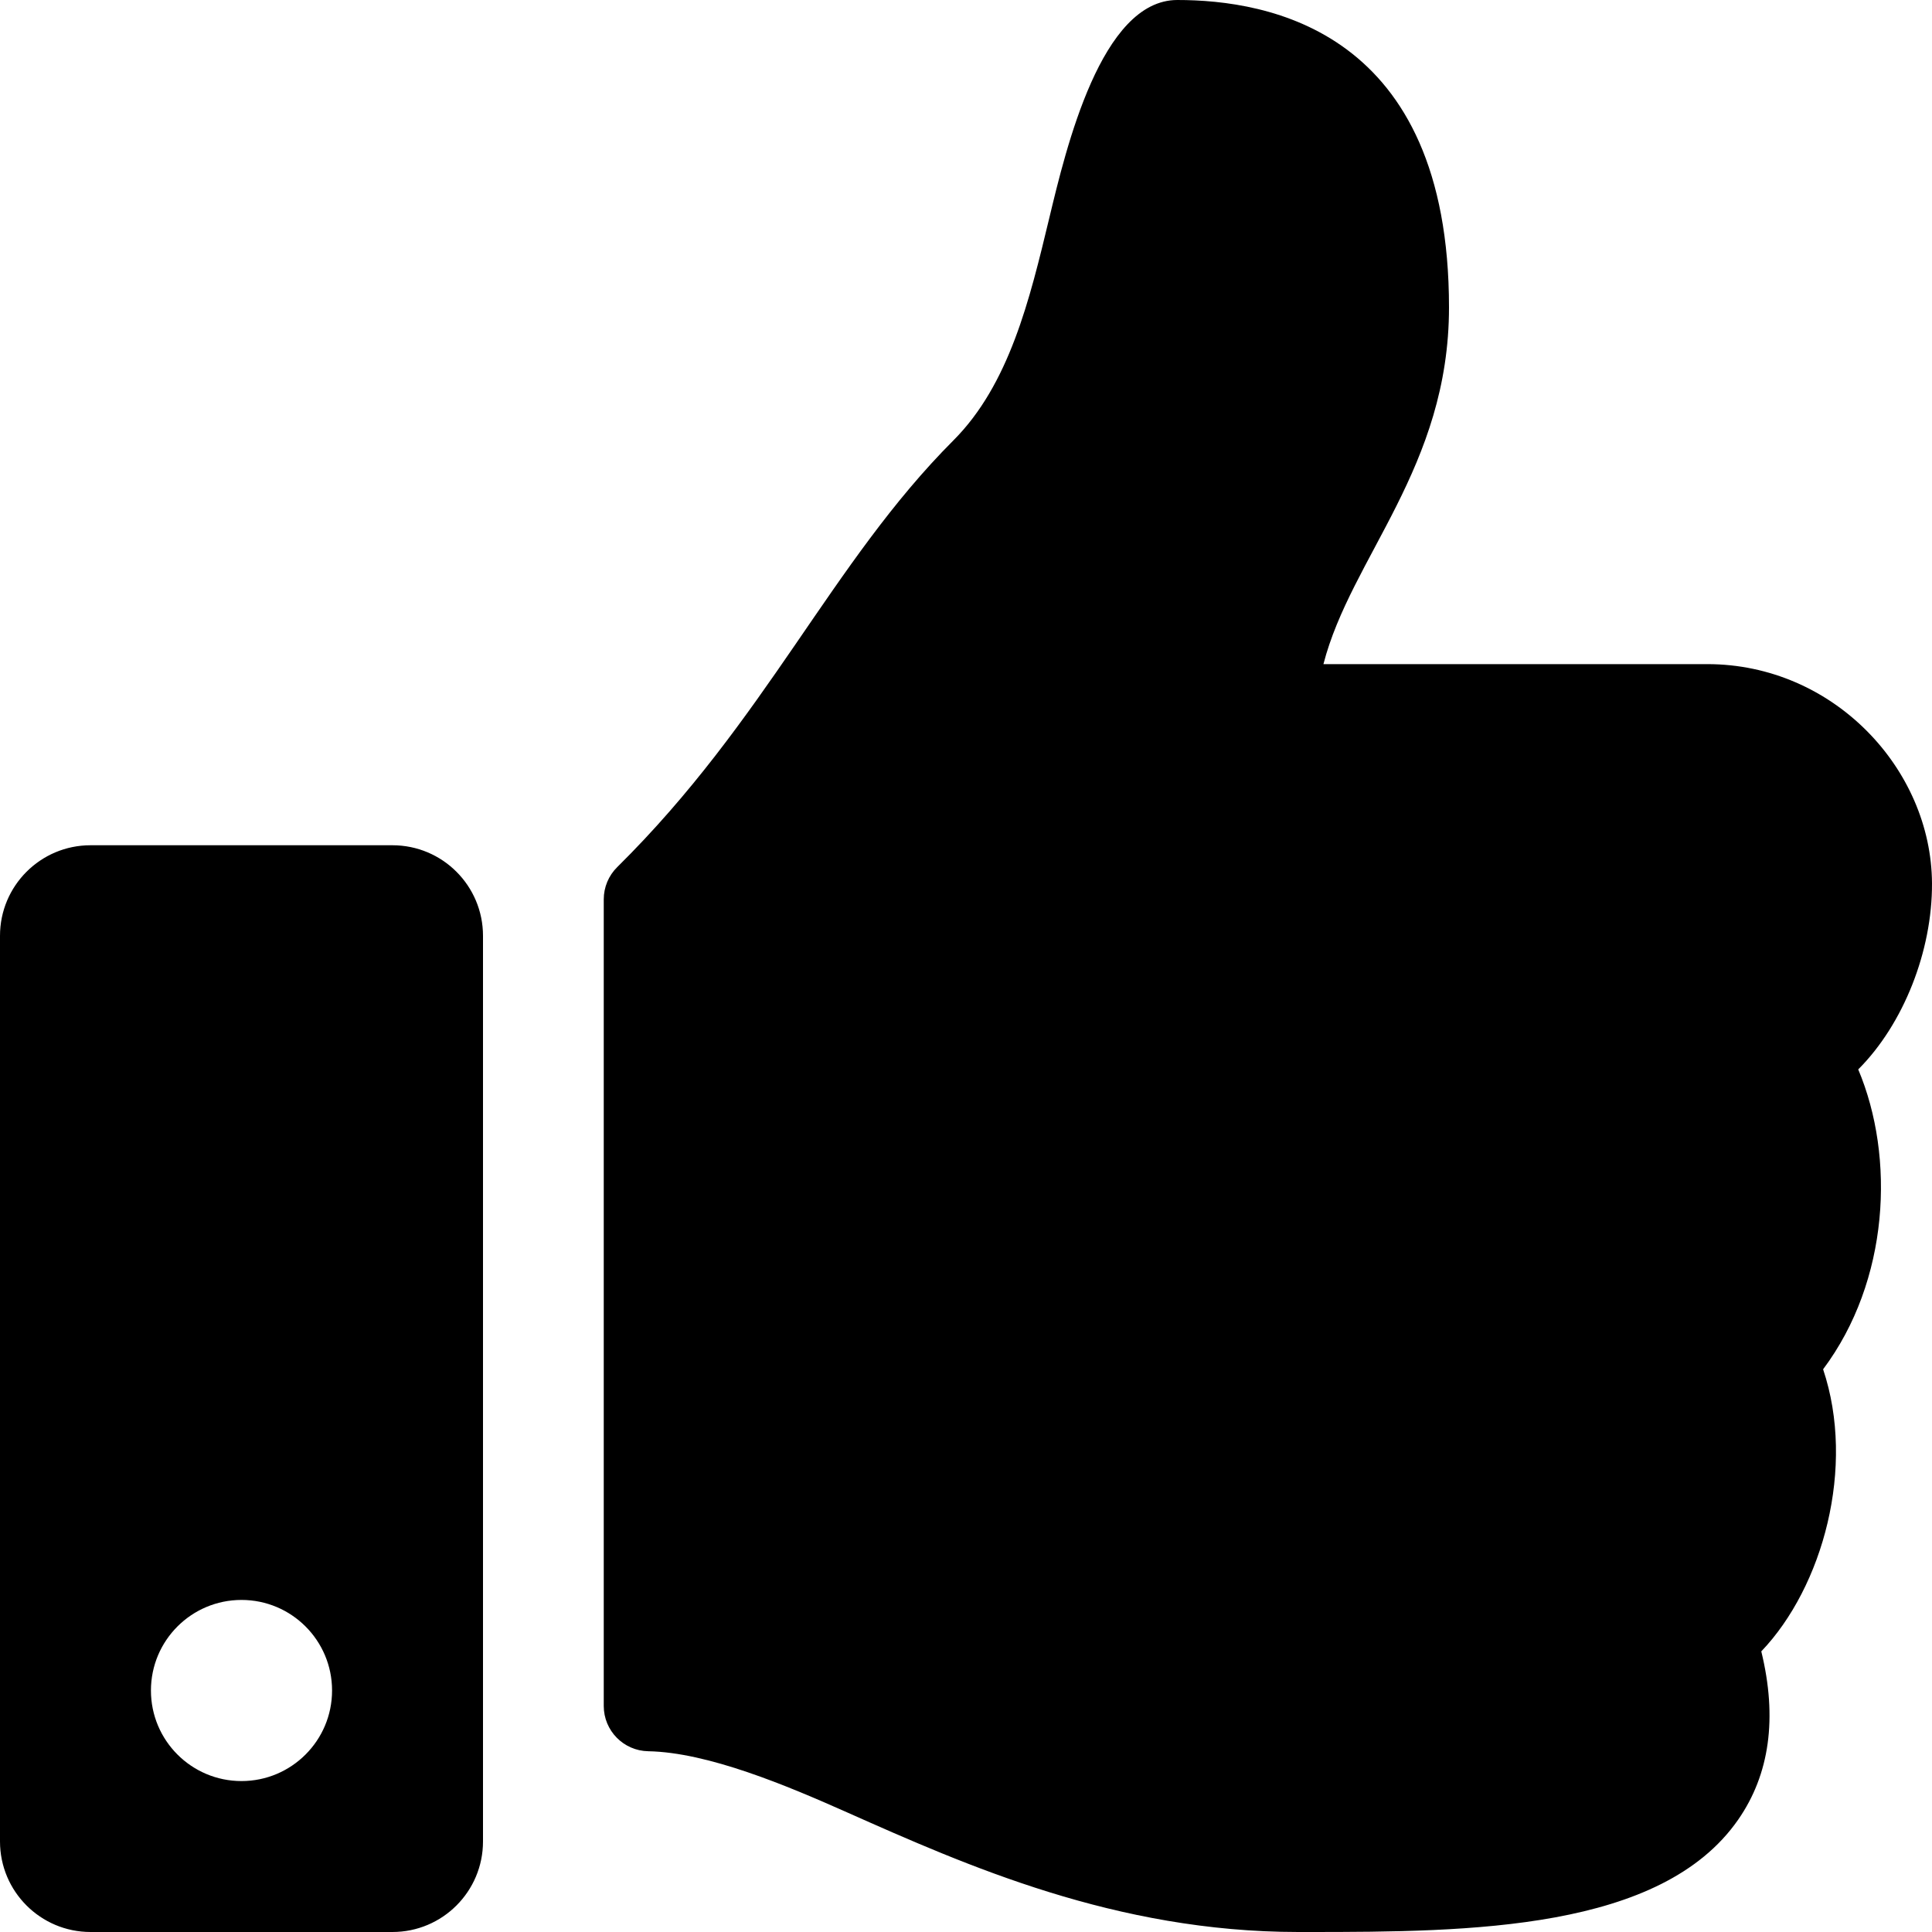
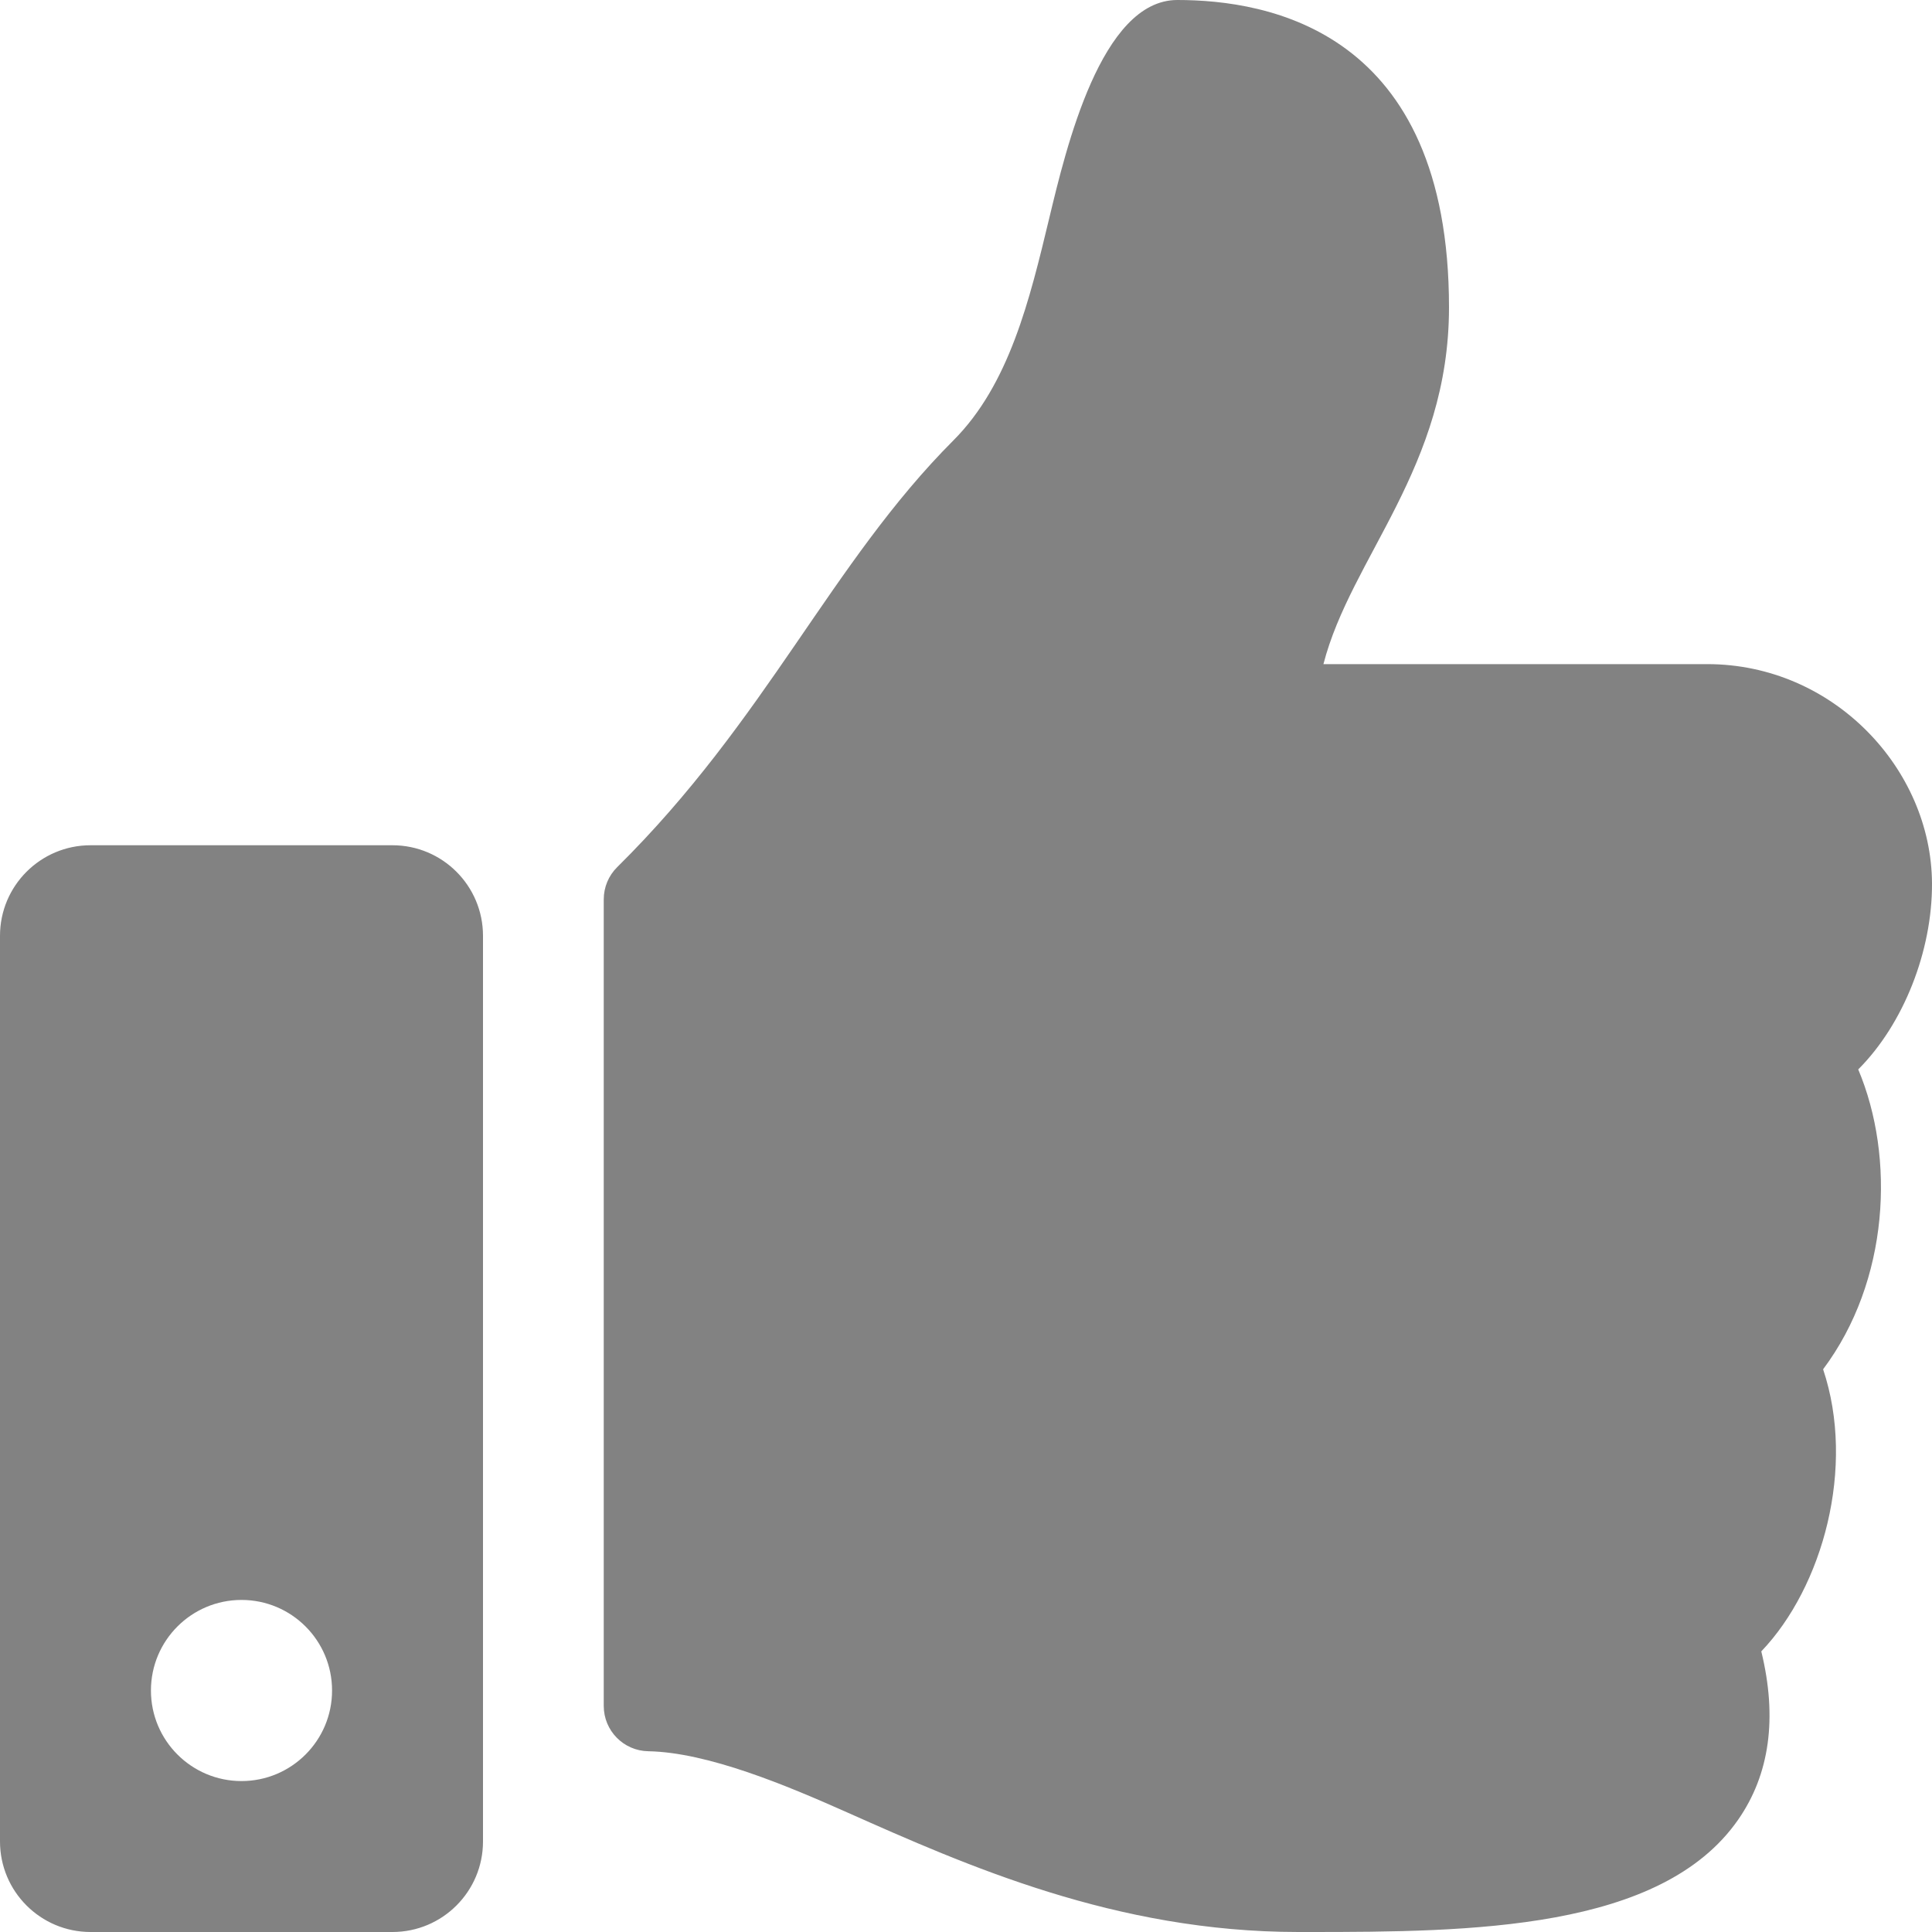
<svg xmlns="http://www.w3.org/2000/svg" aria-hidden="true" focusable="false" data-prefix="fas" data-icon="thumbs-up" class="svg-inline--fa fa-thumbs-up fa-w-16" role="img" viewBox="0 0 512 512">
-   <path fill="currentColor" d="M104 224H24c-13.255 0-24 10.745-24 24v240c0 13.255 10.745 24 24 24h80c13.255 0 24-10.745 24-24V248c0-13.255-10.745-24-24-24zM64 472c-13.255 0-24-10.745-24-24s10.745-24 24-24 24 10.745 24 24-10.745 24-24 24zM384 81.452c0 42.416-25.97 66.208-33.277 94.548h101.723c33.397 0 59.397 27.746 59.553 58.098.084 17.938-7.546 37.249-19.439 49.197l-.11.11c9.836 23.337 8.237 56.037-9.308 79.469 8.681 25.895-.069 57.704-16.382 74.757 4.298 17.598 2.244 32.575-6.148 44.632C440.202 511.587 389.616 512 346.839 512l-2.845-.001c-48.287-.017-87.806-17.598-119.56-31.725-15.957-7.099-36.821-15.887-52.651-16.178-6.54-.12-11.783-5.457-11.783-11.998v-213.77c0-3.2 1.282-6.271 3.558-8.521 39.614-39.144 56.648-80.587 89.117-113.111 14.804-14.832 20.188-37.236 25.393-58.902C282.515 39.293 291.817 0 312 0c24 0 72 8 72 81.452z" />
+   <path fill="#828282" d="M104 224H24c-13.255 0-24 10.745-24 24v240c0 13.255 10.745 24 24 24h80c13.255 0 24-10.745 24-24V248c0-13.255-10.745-24-24-24zM64 472c-13.255 0-24-10.745-24-24s10.745-24 24-24 24 10.745 24 24-10.745 24-24 24zM384 81.452c0 42.416-25.97 66.208-33.277 94.548h101.723c33.397 0 59.397 27.746 59.553 58.098.084 17.938-7.546 37.249-19.439 49.197l-.11.11c9.836 23.337 8.237 56.037-9.308 79.469 8.681 25.895-.069 57.704-16.382 74.757 4.298 17.598 2.244 32.575-6.148 44.632C440.202 511.587 389.616 512 346.839 512l-2.845-.001c-48.287-.017-87.806-17.598-119.56-31.725-15.957-7.099-36.821-15.887-52.651-16.178-6.54-.12-11.783-5.457-11.783-11.998v-213.77c0-3.2 1.282-6.271 3.558-8.521 39.614-39.144 56.648-80.587 89.117-113.111 14.804-14.832 20.188-37.236 25.393-58.902C282.515 39.293 291.817 0 312 0c24 0 72 8 72 81.452z" />
</svg>
